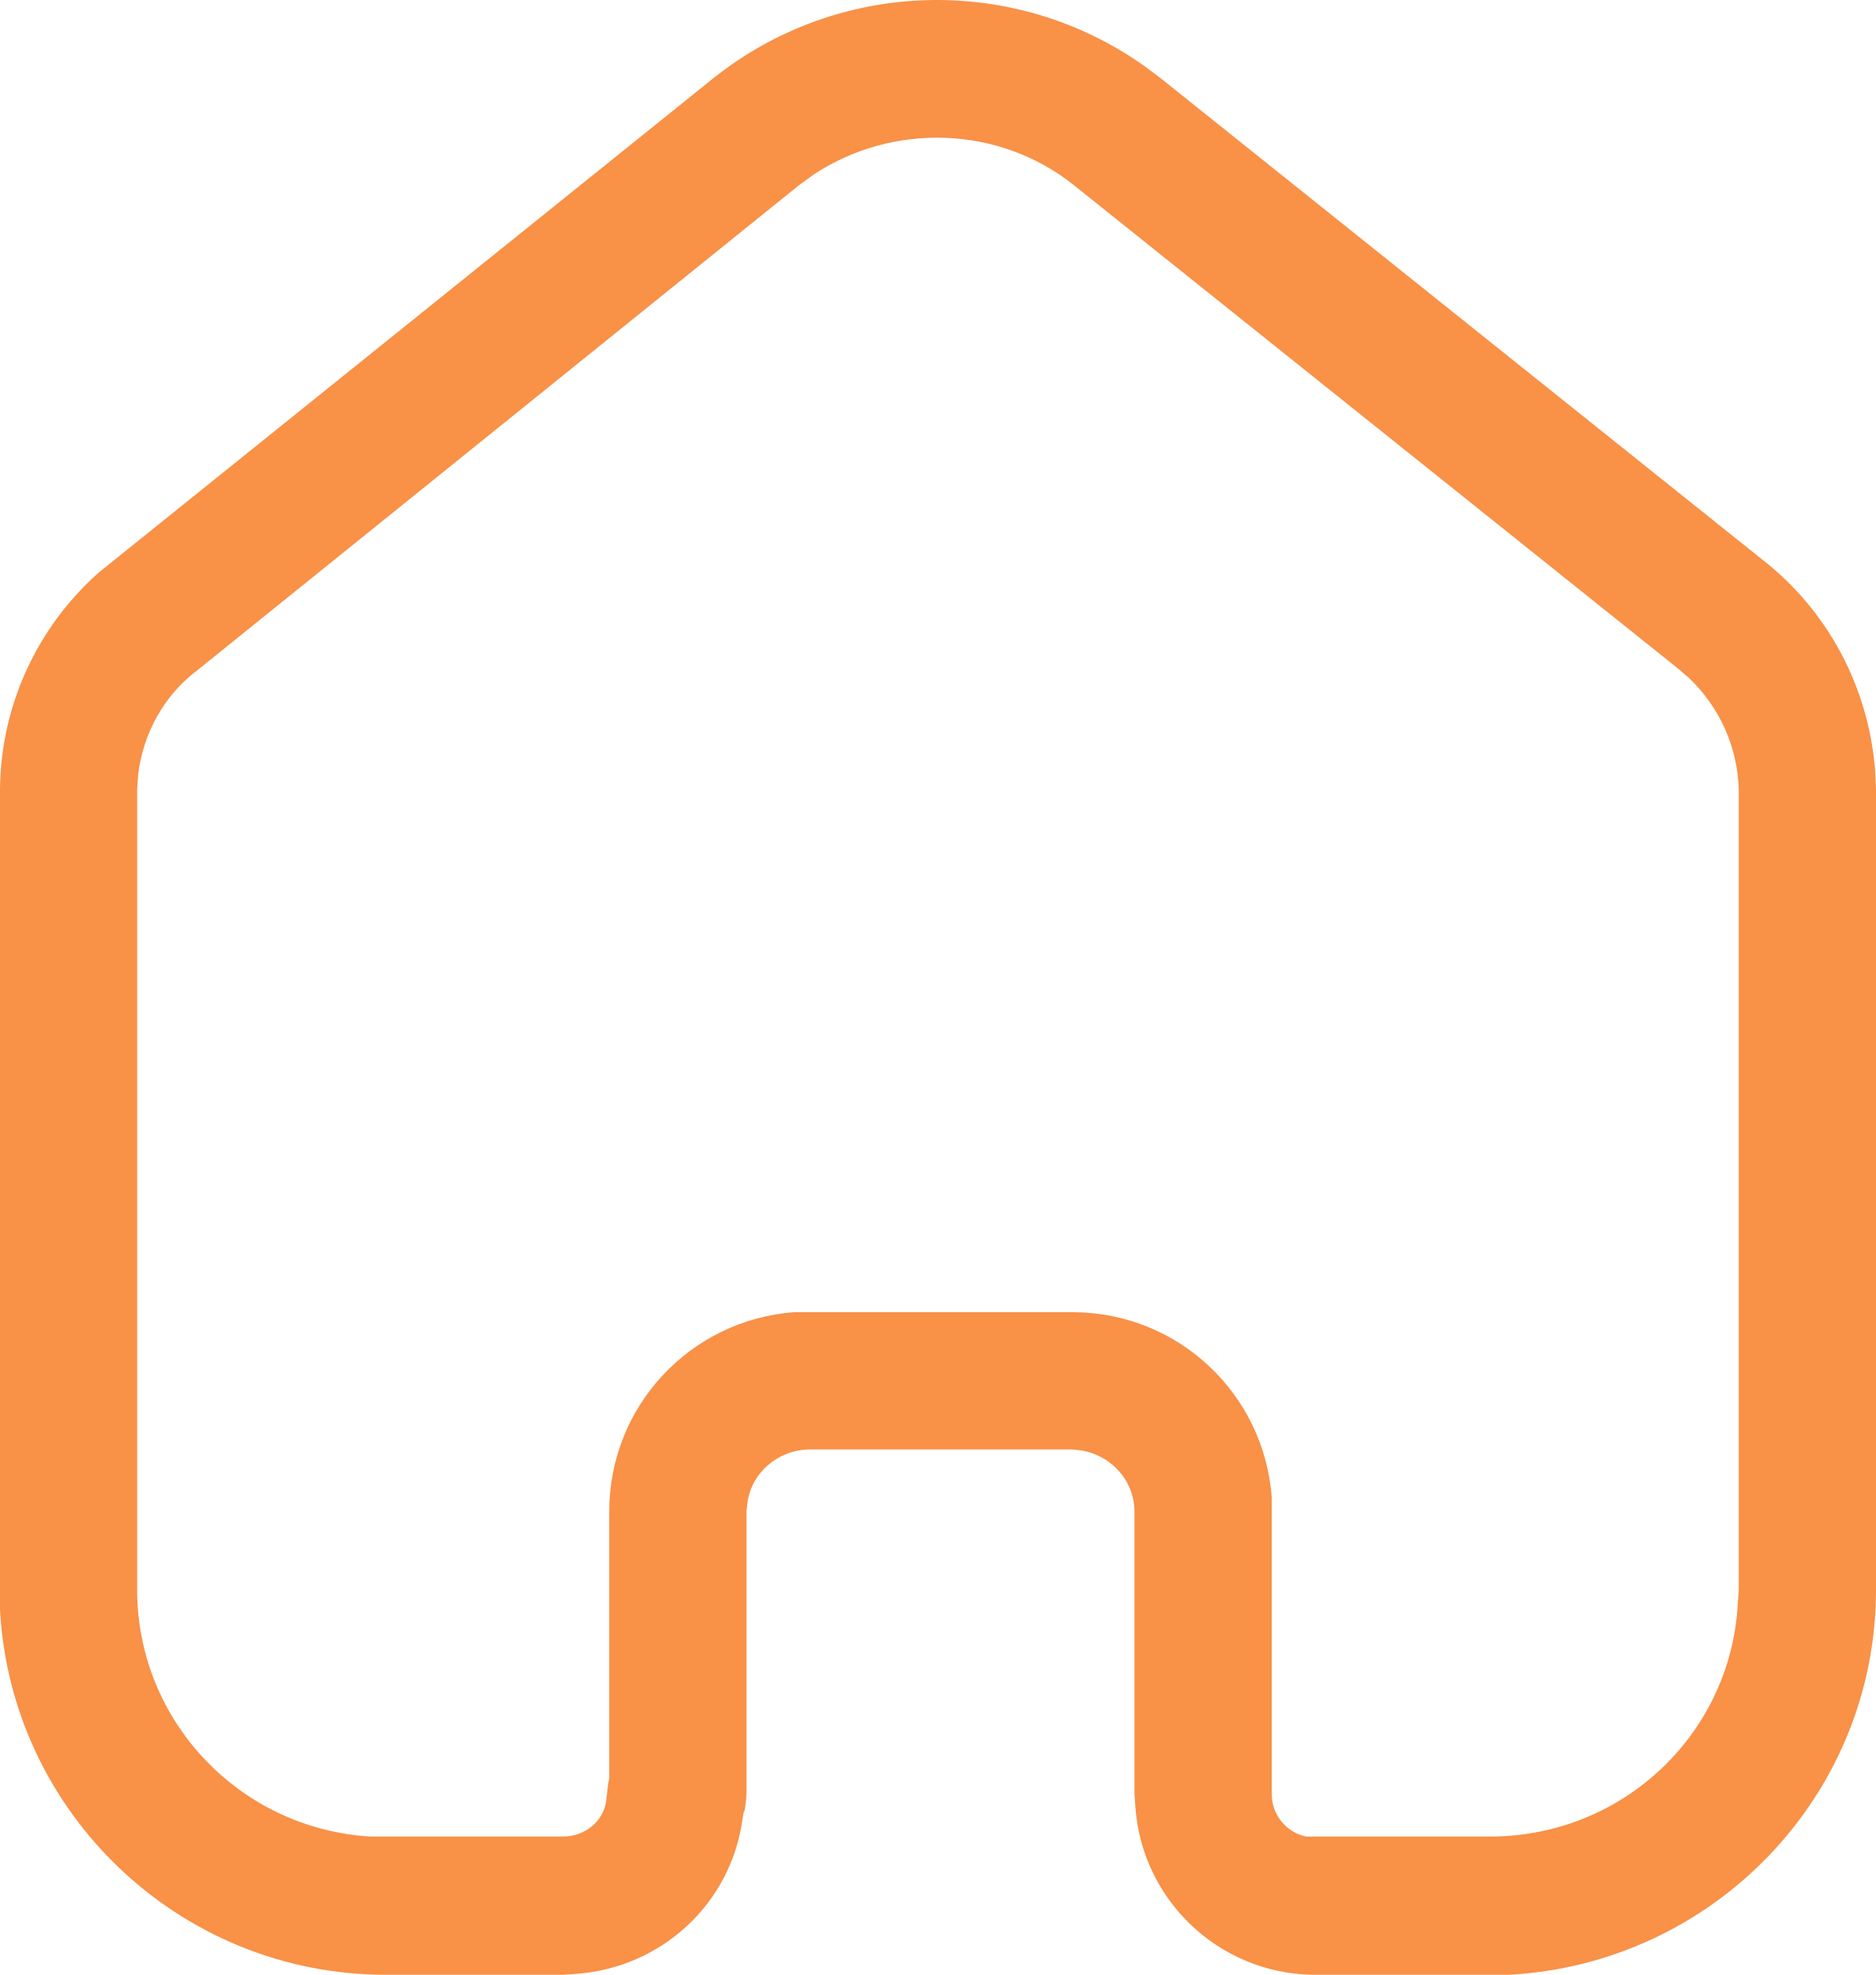
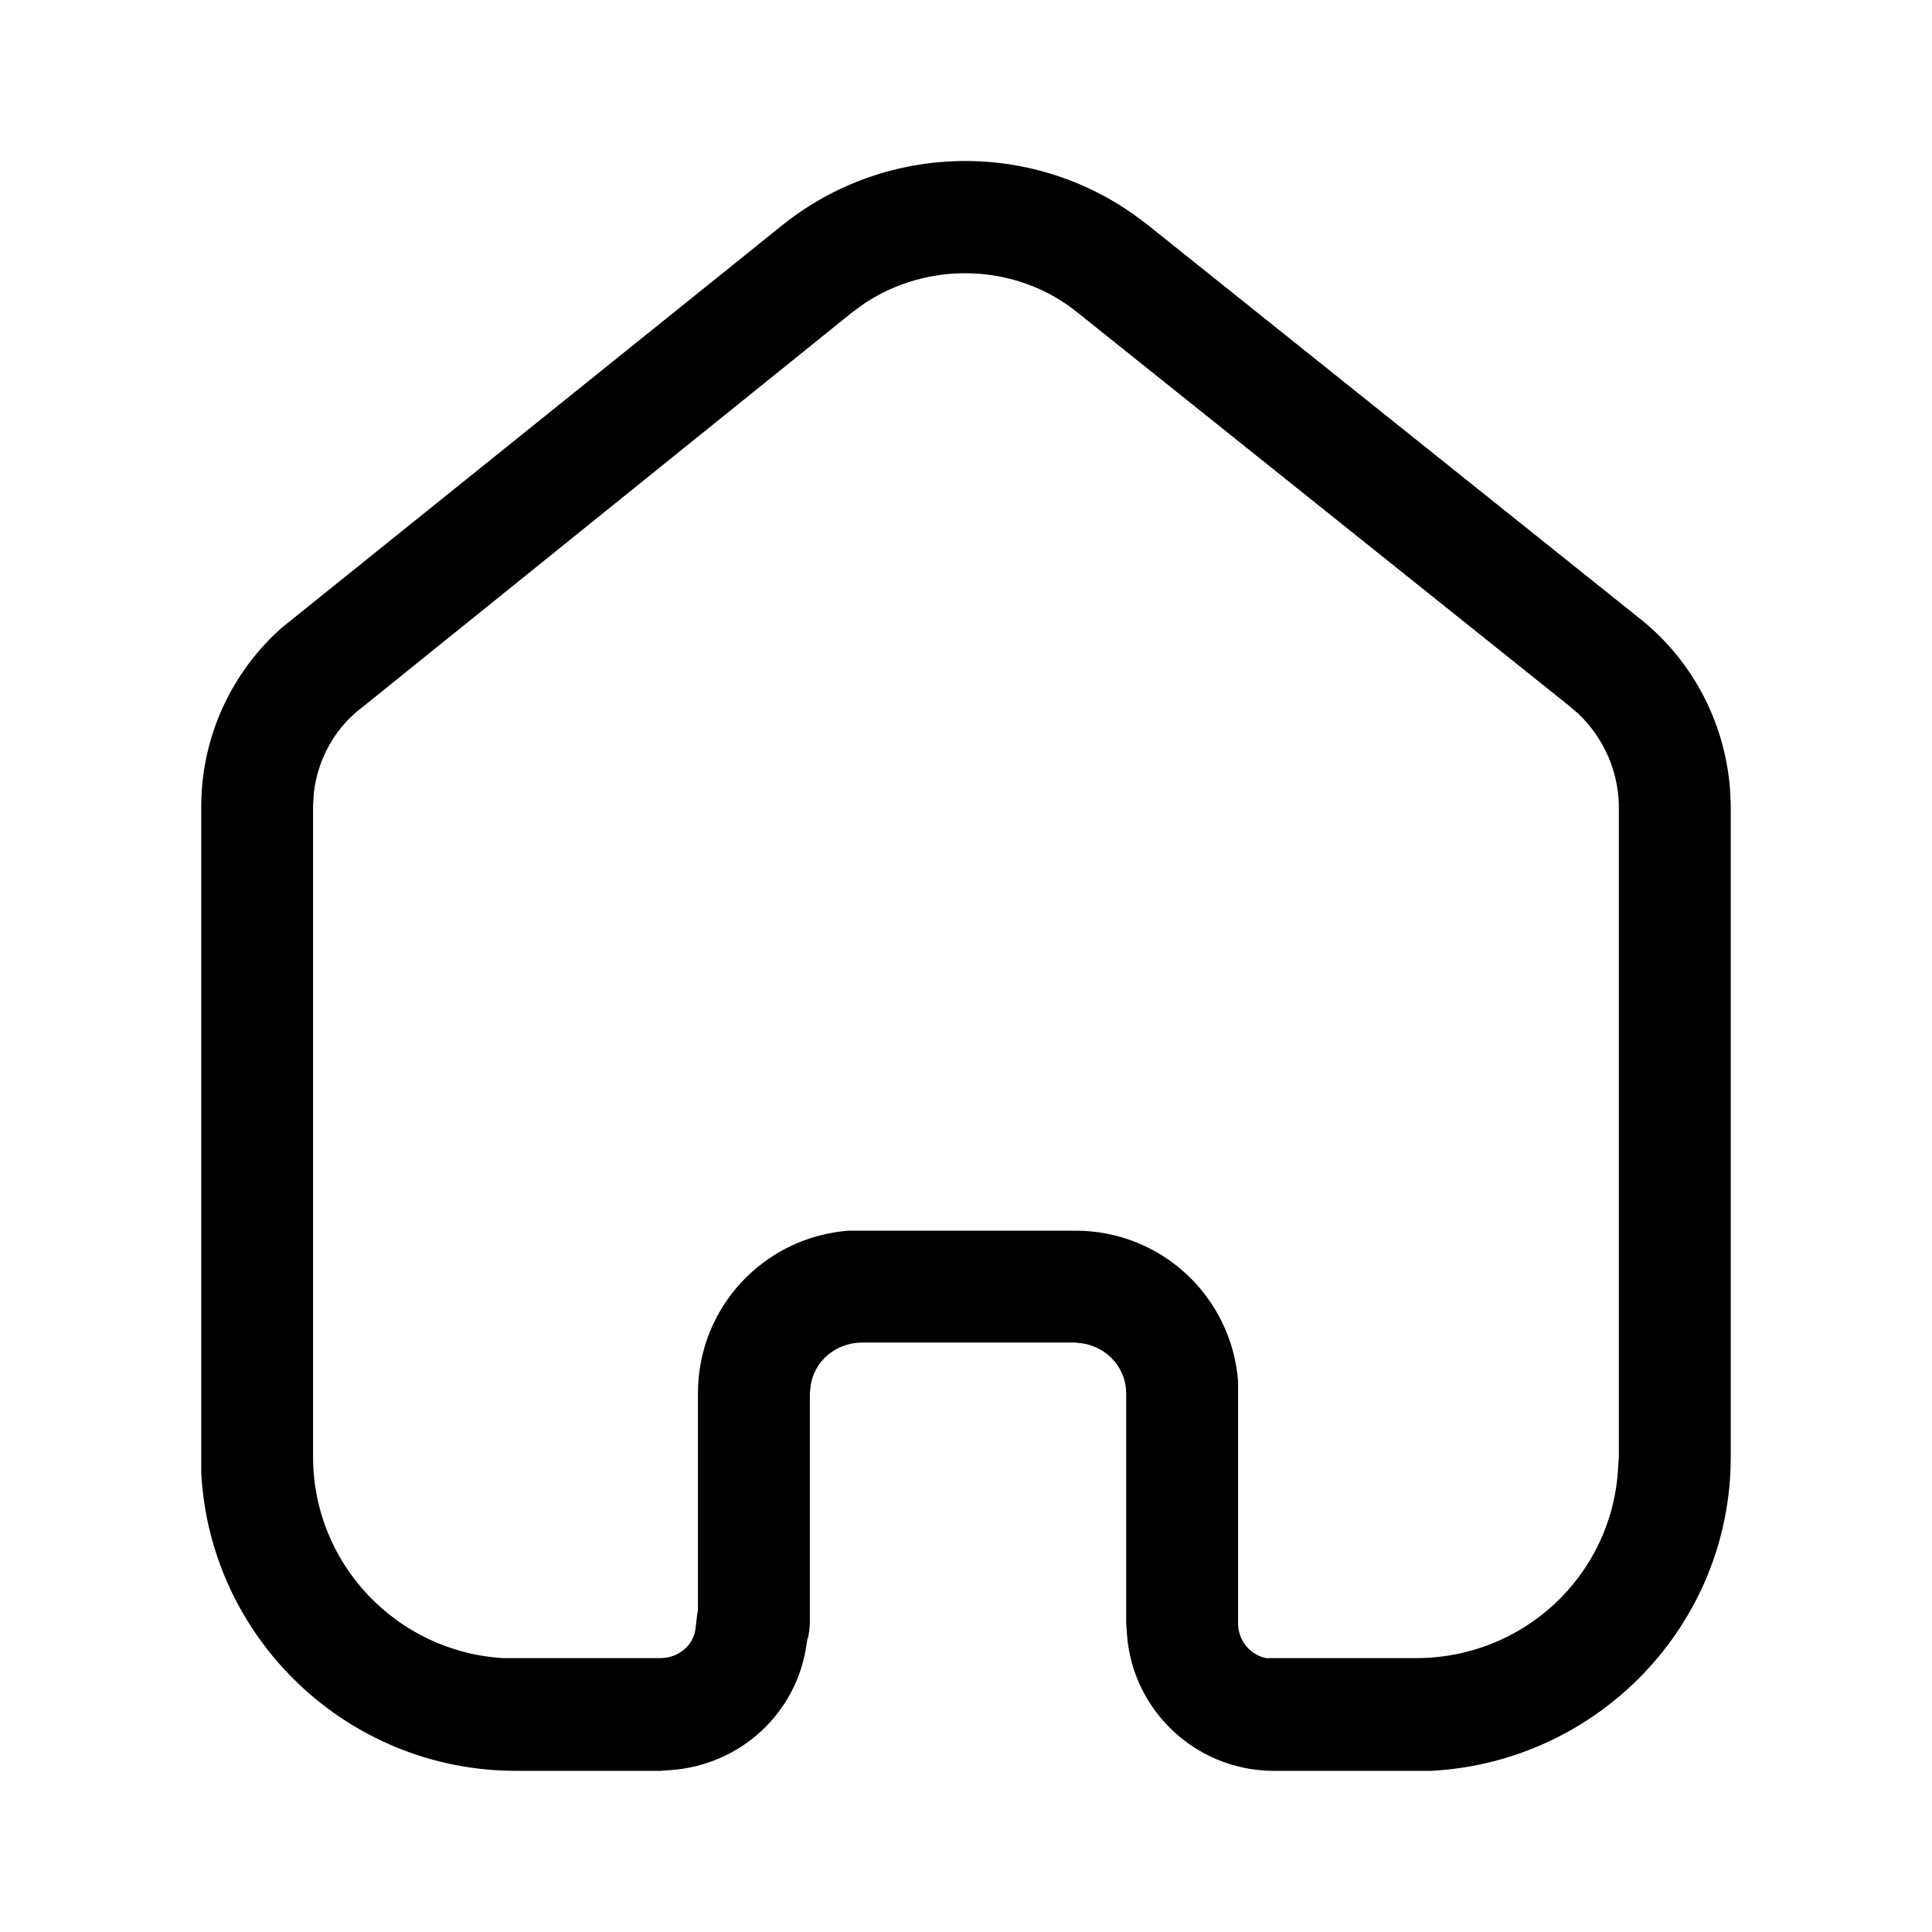
- <svg xmlns="http://www.w3.org/2000/svg" width="19" height="20" viewBox="0 0 19 20" fill="none">
-   <path d="M7.23 0.788C8.5 -0.221 10.28 -0.261 11.589 0.668L11.75 0.788L17.839 5.659C18.509 6.178 18.92 6.949 18.99 7.788L19 7.989V16.098C19 18.188 17.349 19.888 15.28 19.998H13.29C12.339 19.979 11.57 19.239 11.5 18.309L11.49 18.168V15.309C11.49 14.998 11.259 14.739 10.95 14.688L10.86 14.678H8.189C7.87 14.688 7.61 14.918 7.57 15.218L7.56 15.309V18.159C7.56 18.218 7.549 18.288 7.54 18.338L7.53 18.359L7.519 18.428C7.4 19.279 6.7 19.928 5.83 19.989L5.7 19.998H3.91C1.82 19.998 0.11 18.359 0 16.298V7.989C0.009 7.138 0.38 6.348 1 5.798L7.23 0.788ZM10.88 1.878C10.12 1.268 9.04 1.239 8.24 1.768L8.089 1.878L2.009 6.779C1.66 7.038 1.45 7.428 1.4 7.838L1.389 7.998V16.098C1.389 17.428 2.429 18.518 3.75 18.598H5.7C5.92 18.598 6.11 18.449 6.139 18.239L6.16 18.059L6.17 18.008V15.309C6.17 14.239 6.99 13.369 8.04 13.288H10.86C11.929 13.288 12.799 14.109 12.88 15.159V18.168C12.88 18.378 13.03 18.559 13.23 18.598H15.089C16.429 18.598 17.519 17.569 17.599 16.258L17.61 16.098V7.998C17.599 7.569 17.42 7.168 17.11 6.869L16.98 6.758L10.88 1.878Z" fill="#F99147" />
+ <svg xmlns="http://www.w3.org/2000/svg" width="24" height="24" viewBox="0 0 24 24" fill="none">
+   <path d="M9.73 2.788C11 1.779 12.78 1.739 14.089 2.668L14.25 2.788L20.339 7.659C21.009 8.178 21.42 8.949 21.49 9.788L21.5 9.989V18.098C21.5 20.188 19.849 21.888 17.78 21.998H15.79C14.839 21.979 14.07 21.239 14 20.309L13.99 20.168V17.309C13.99 16.998 13.759 16.739 13.45 16.688L13.36 16.678H10.689C10.37 16.688 10.11 16.918 10.07 17.218L10.06 17.309V20.159C10.06 20.218 10.049 20.288 10.04 20.338L10.03 20.359L10.019 20.428C9.9 21.279 9.2 21.928 8.33 21.989L8.2 21.998H6.41C4.32 21.998 2.61 20.359 2.5 18.298V9.989C2.509 9.138 2.88 8.348 3.5 7.798L9.73 2.788ZM13.38 3.878C12.62 3.268 11.54 3.239 10.74 3.768L10.589 3.878L4.509 8.779C4.16 9.038 3.95 9.428 3.9 9.838L3.889 9.998V18.098C3.889 19.428 4.929 20.518 6.25 20.598H8.2C8.42 20.598 8.61 20.449 8.639 20.239L8.66 20.059L8.67 20.008V17.309C8.67 16.239 9.49 15.369 10.54 15.288H13.36C14.429 15.288 15.299 16.109 15.38 17.159V20.168C15.38 20.378 15.53 20.559 15.73 20.598H17.589C18.929 20.598 20.019 19.569 20.099 18.258L20.11 18.098V9.998C20.099 9.569 19.92 9.168 19.61 8.869L19.48 8.758L13.38 3.878Z" fill="currentColor" />
</svg>
